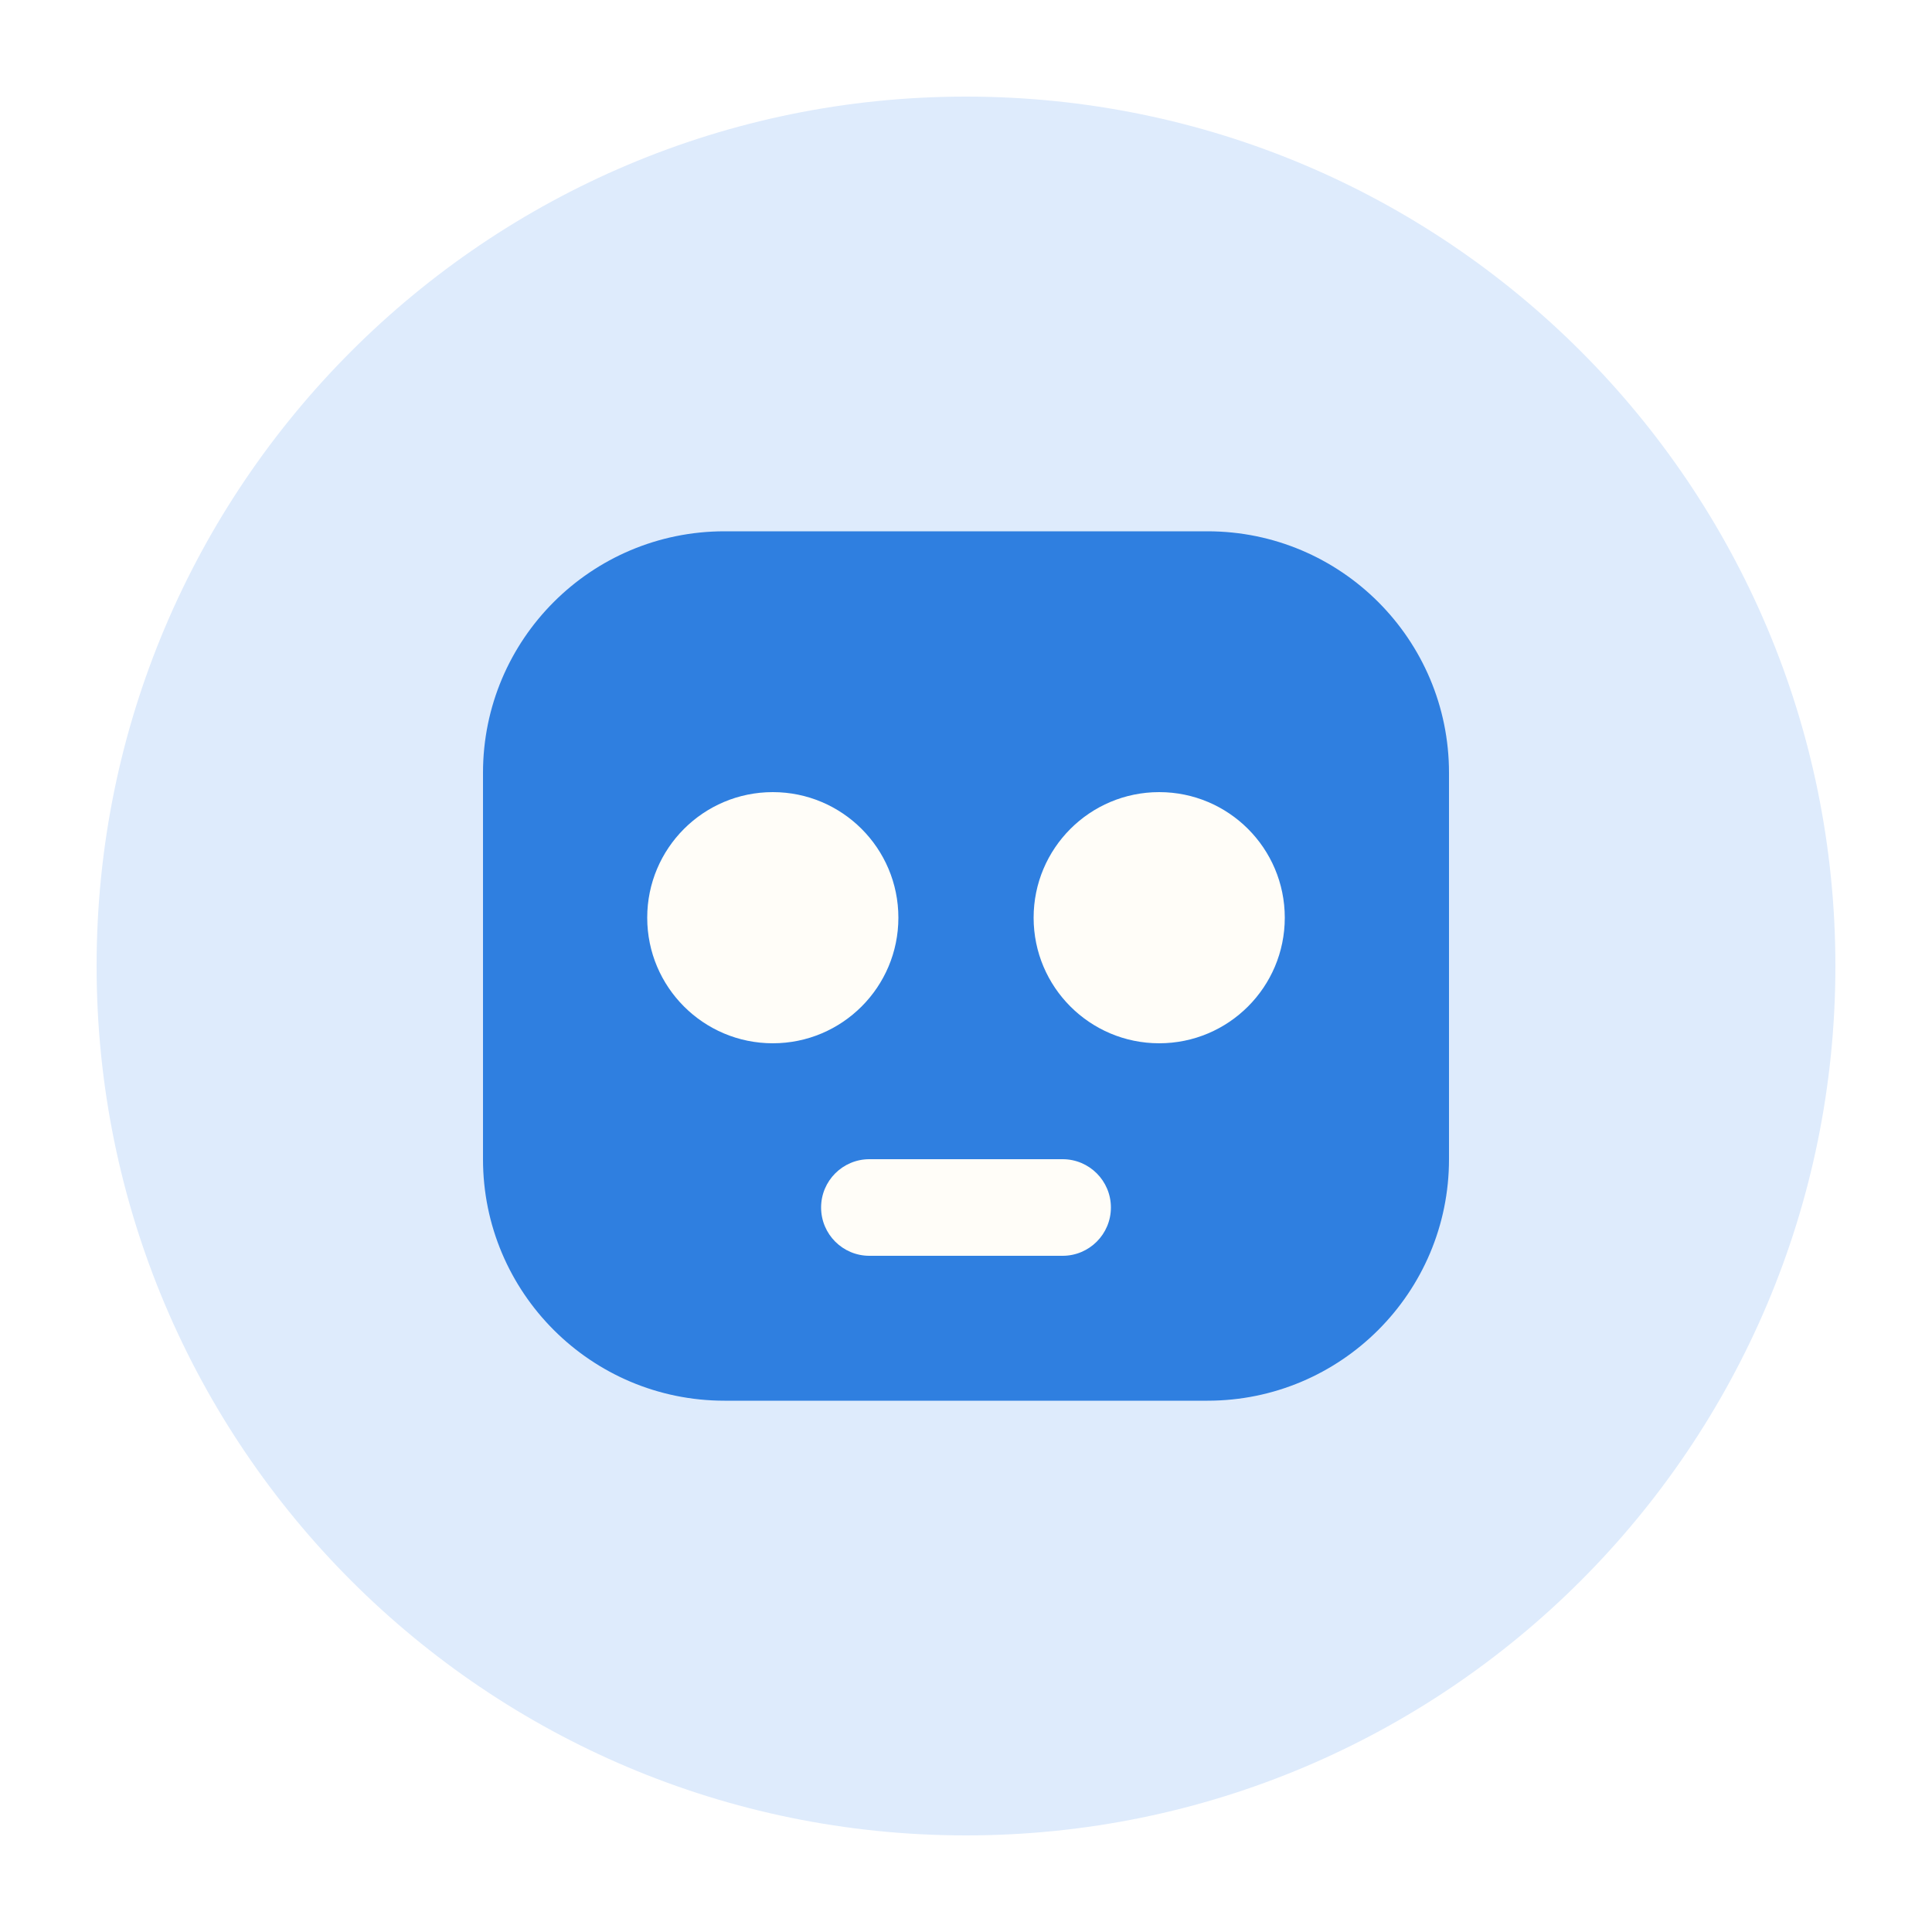
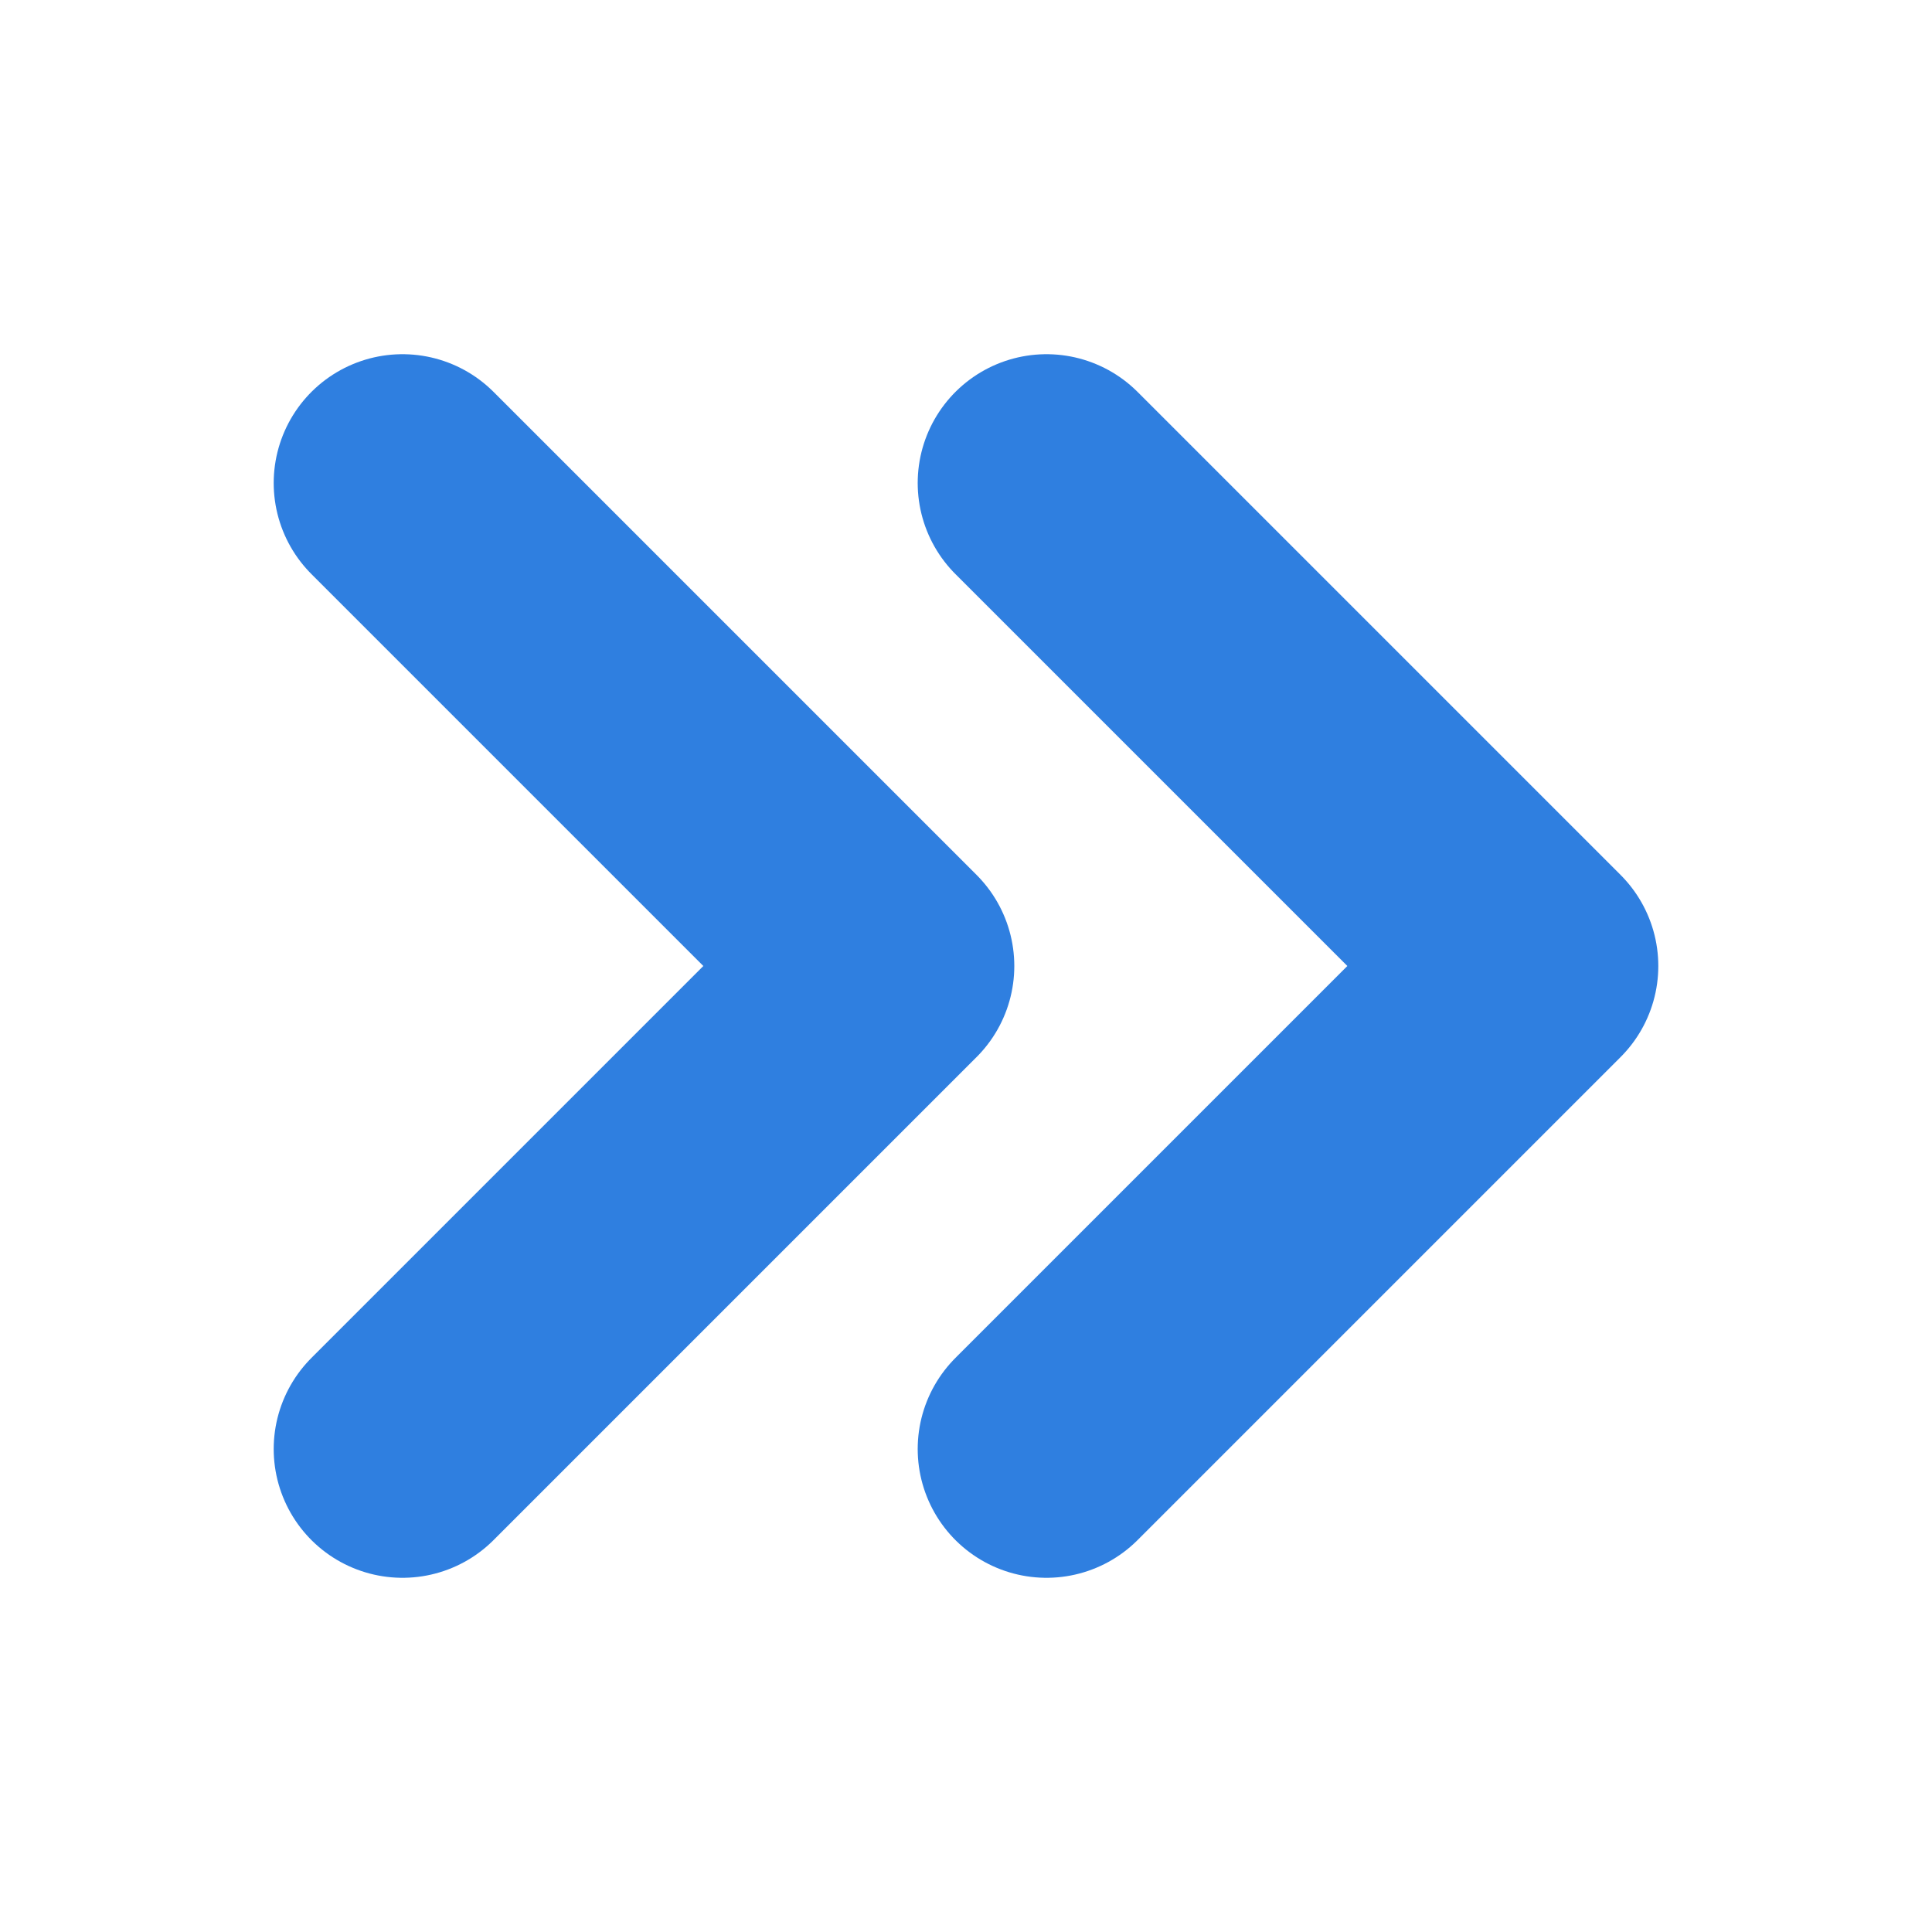
- <svg xmlns="http://www.w3.org/2000/svg" viewBox="0 0 40 40">
-   <circle cx="20" cy="20" r="18" fill="#DEEBFC" />
-   <rect x="10" y="11" width="20" height="18" rx="5" fill="#2F7FE0" />
-   <circle cx="16" cy="19" r="2.6" fill="#FFFDF8" />
-   <circle cx="24" cy="19" r="2.6" fill="#FFFDF8" />
-   <rect x="17" y="24" width="6" height="2" rx="1" fill="#FFFDF8" />
+ <svg xmlns="http://www.w3.org/2000/svg" viewBox="0 0 24 24">
+   <path d="M5 6 L11 12 L5 18 M13 6 L19 12 L13 18" stroke="#2F7FE0" stroke-width="3.2" stroke-linecap="round" stroke-linejoin="round" fill="none" />
</svg>
